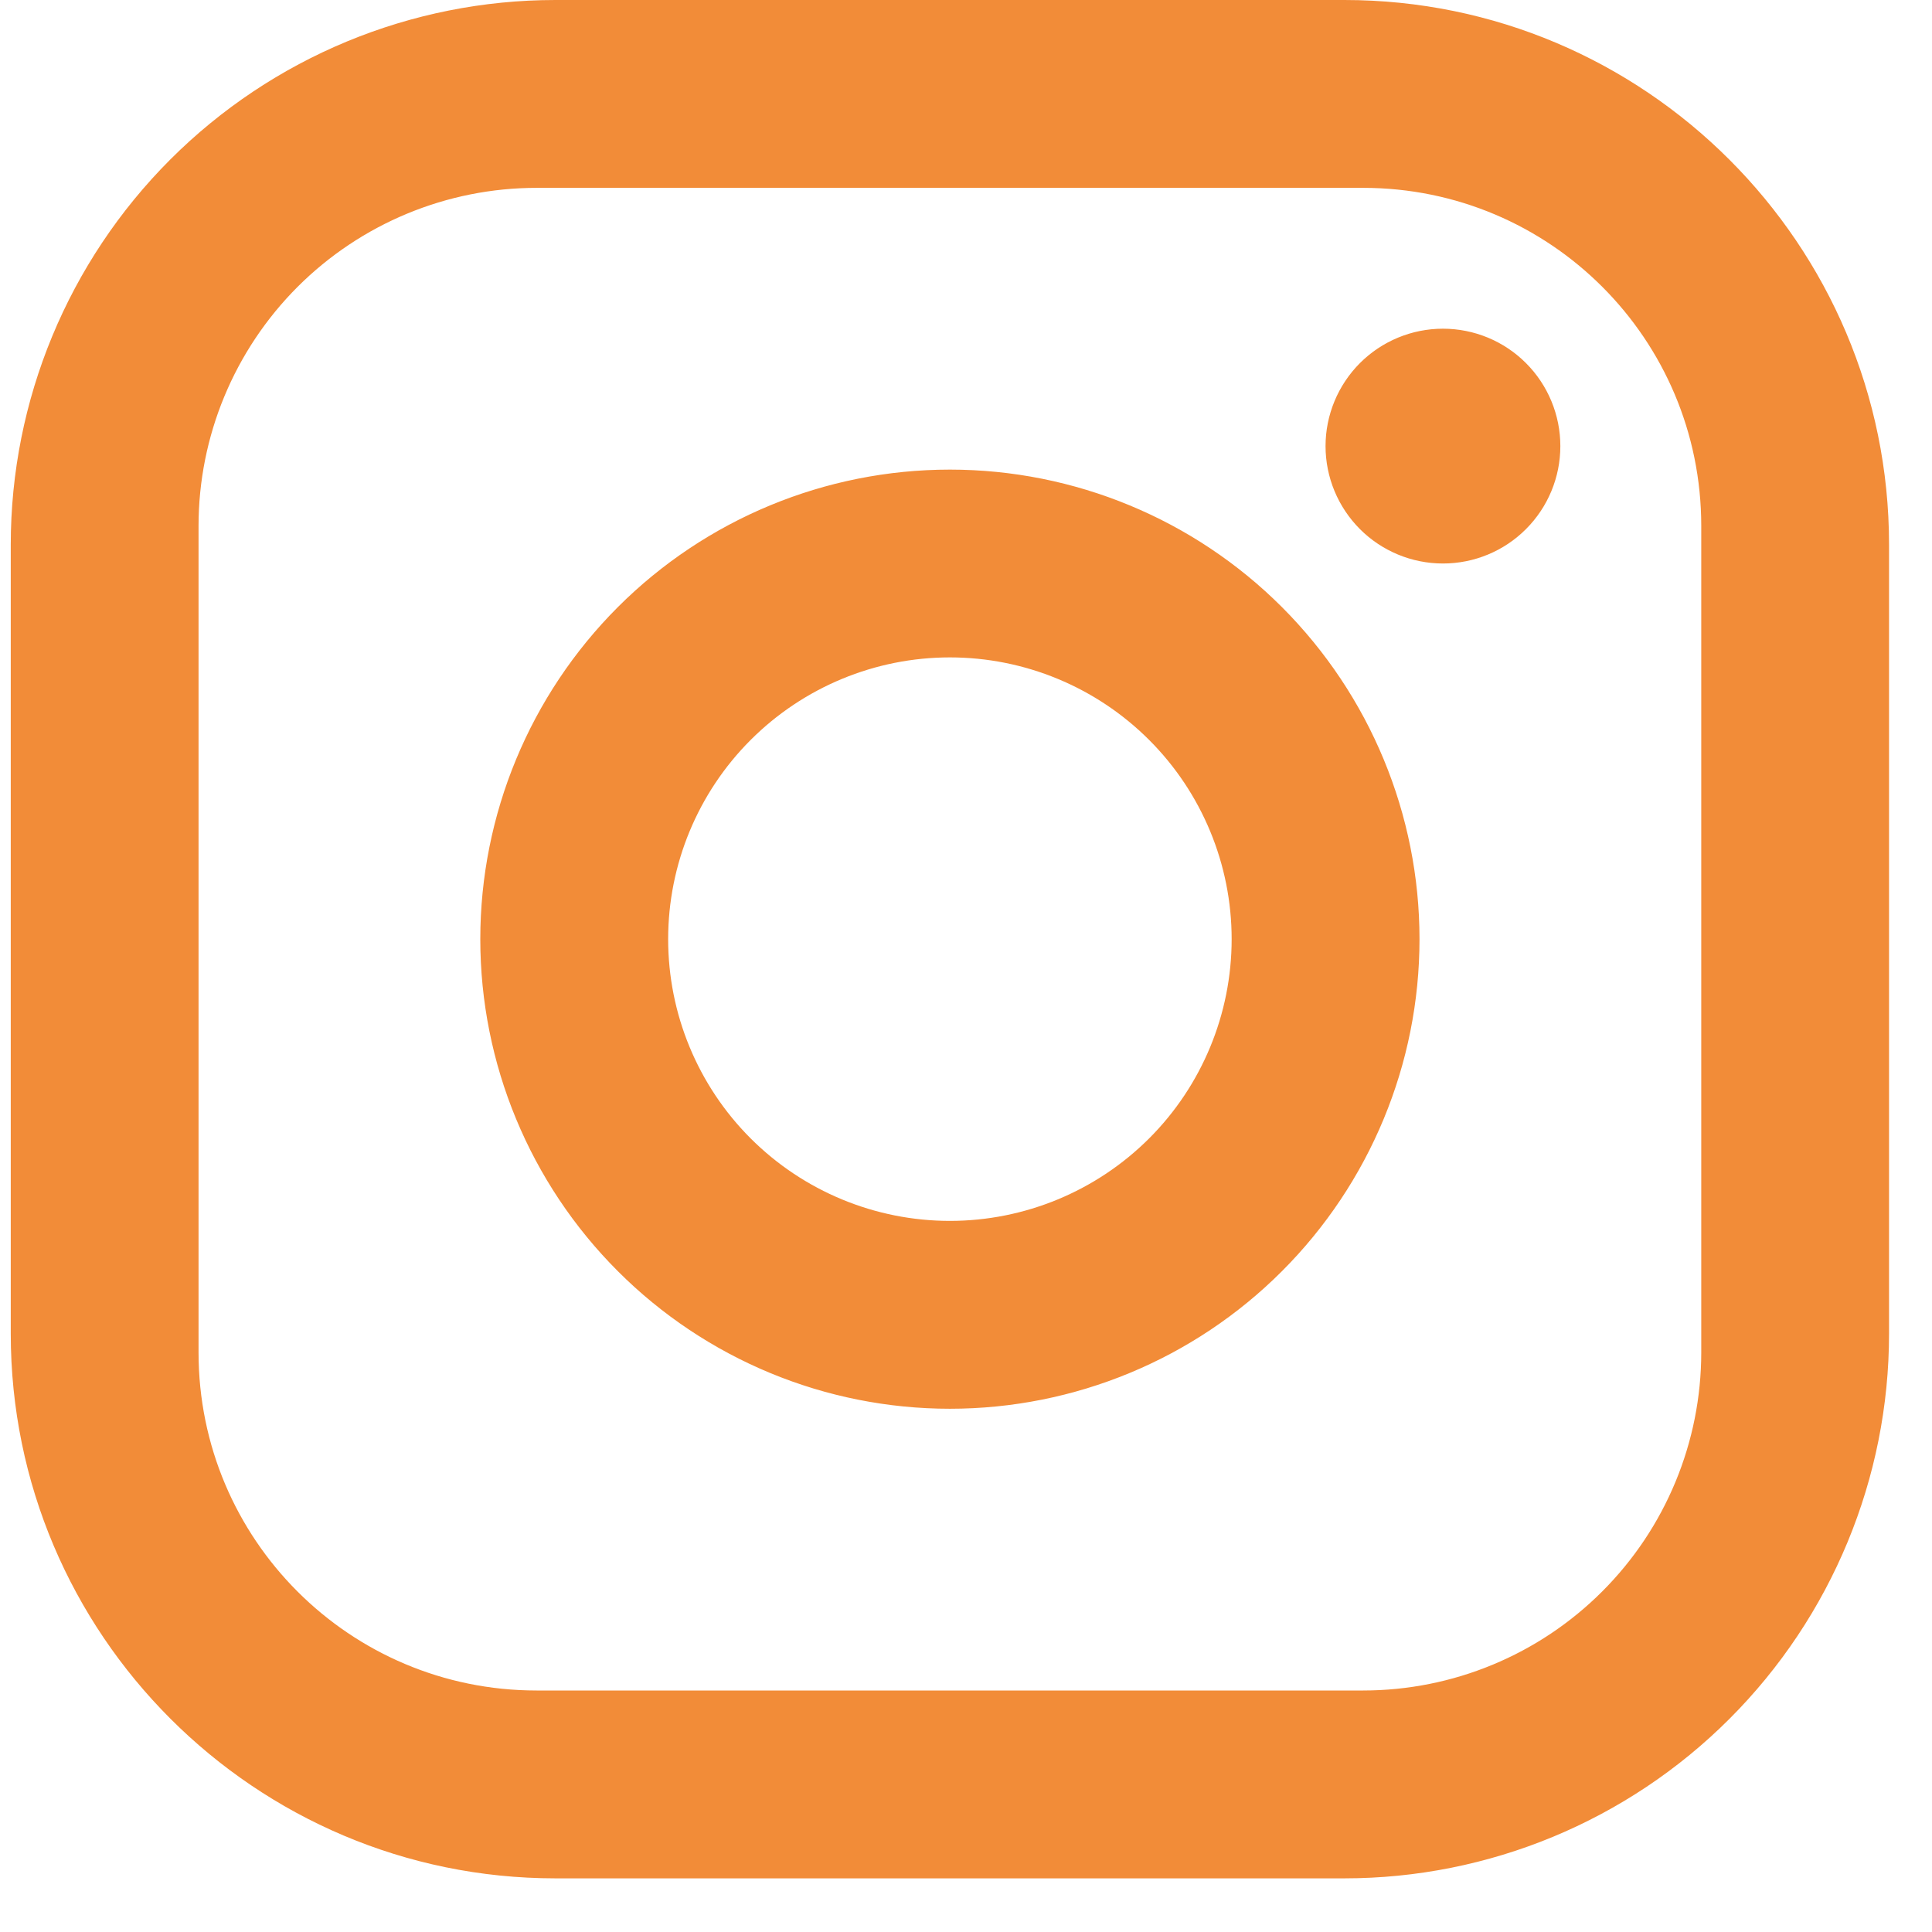
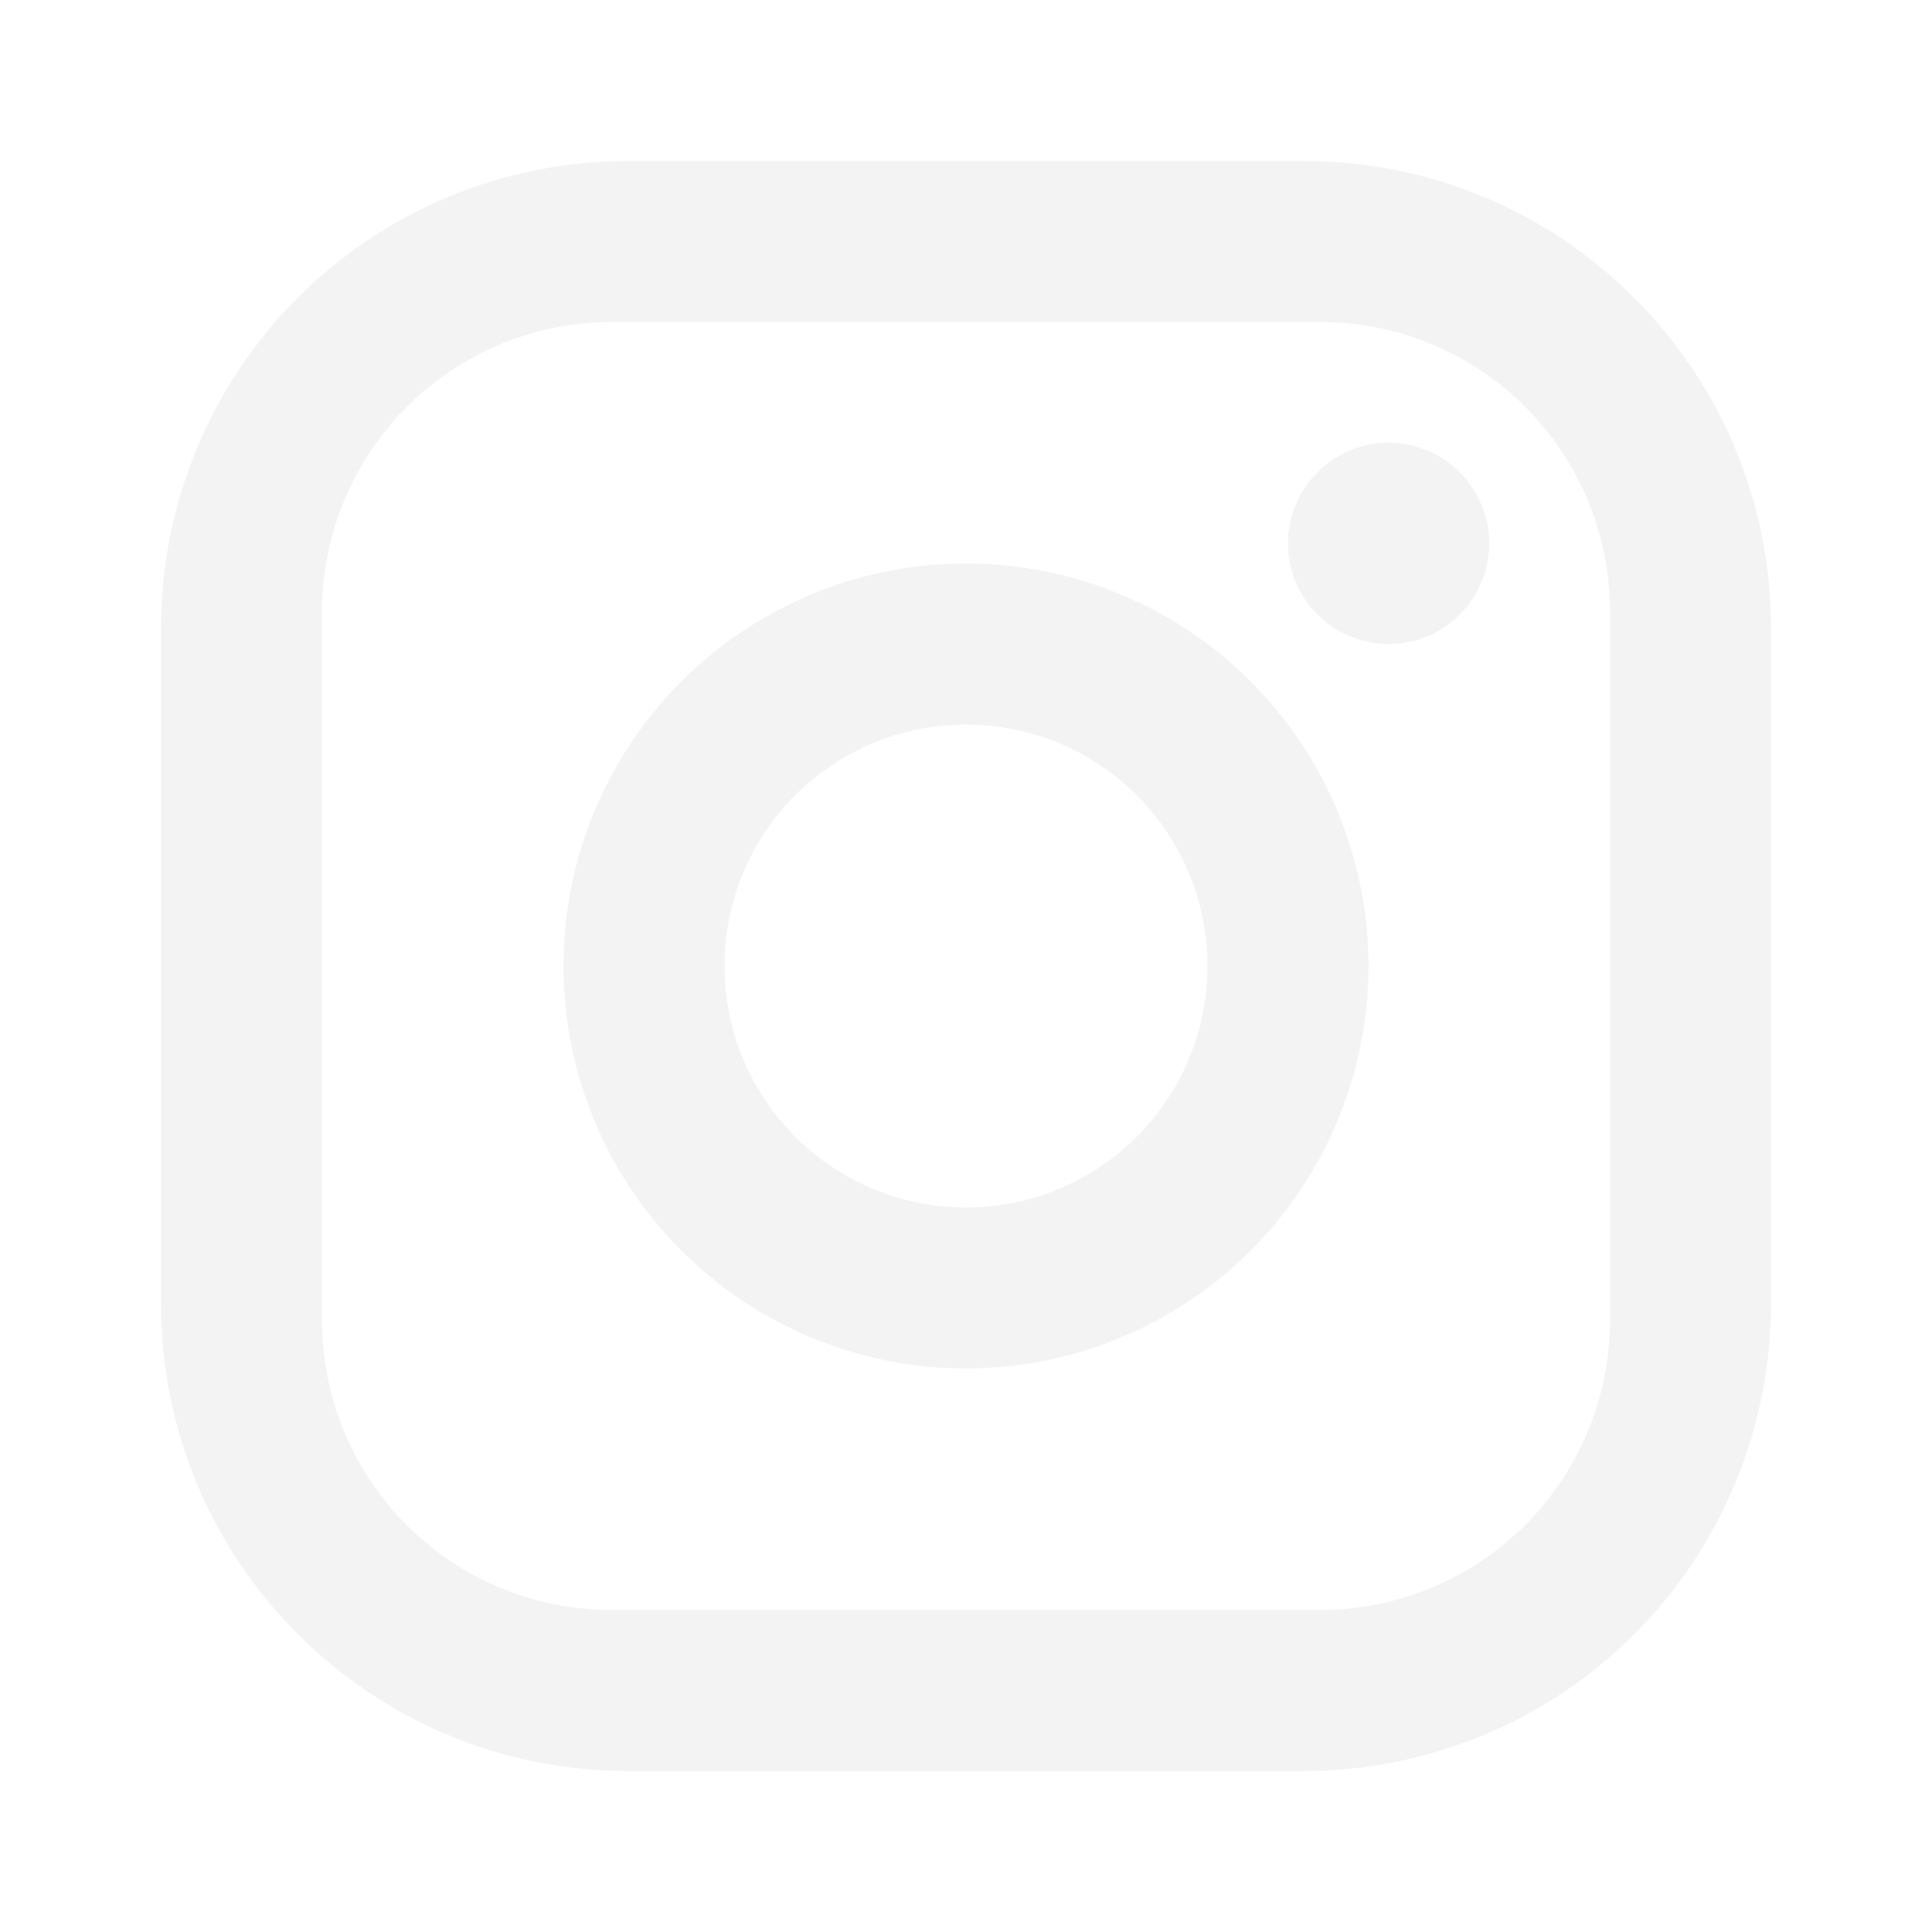
- <svg xmlns="http://www.w3.org/2000/svg" width="30" height="30" viewBox="0 0 30 30" fill="none">
-   <path d="M8.625 0H20.875C25.542 0 29.333 3.792 29.333 8.458V20.708C29.333 22.952 28.442 25.103 26.856 26.689C25.27 28.276 23.118 29.167 20.875 29.167H8.625C3.958 29.167 0.167 25.375 0.167 20.708V8.458C0.167 6.215 1.058 4.064 2.644 2.477C4.23 0.891 6.382 0 8.625 0ZM8.333 2.917C6.941 2.917 5.606 3.47 4.621 4.454C3.637 5.439 3.083 6.774 3.083 8.167V21C3.083 23.902 5.431 26.25 8.333 26.25H21.167C22.559 26.25 23.895 25.697 24.879 24.712C25.864 23.728 26.417 22.392 26.417 21V8.167C26.417 5.265 24.069 2.917 21.167 2.917H8.333ZM22.406 5.104C22.89 5.104 23.354 5.296 23.695 5.638C24.037 5.98 24.229 6.444 24.229 6.927C24.229 7.411 24.037 7.874 23.695 8.216C23.354 8.558 22.89 8.75 22.406 8.75C21.923 8.75 21.459 8.558 21.117 8.216C20.776 7.874 20.583 7.411 20.583 6.927C20.583 6.444 20.776 5.98 21.117 5.638C21.459 5.296 21.923 5.104 22.406 5.104ZM14.75 7.292C16.684 7.292 18.539 8.06 19.906 9.427C21.273 10.795 22.042 12.649 22.042 14.583C22.042 16.517 21.273 18.372 19.906 19.739C18.539 21.107 16.684 21.875 14.75 21.875C12.816 21.875 10.961 21.107 9.594 19.739C8.227 18.372 7.458 16.517 7.458 14.583C7.458 12.649 8.227 10.795 9.594 9.427C10.961 8.06 12.816 7.292 14.75 7.292ZM14.75 10.208C13.59 10.208 12.477 10.669 11.656 11.49C10.836 12.31 10.375 13.423 10.375 14.583C10.375 15.744 10.836 16.857 11.656 17.677C12.477 18.497 13.59 18.958 14.75 18.958C15.91 18.958 17.023 18.497 17.844 17.677C18.664 16.857 19.125 15.744 19.125 14.583C19.125 13.423 18.664 12.31 17.844 11.49C17.023 10.669 15.91 10.208 14.75 10.208Z" fill="#F28C38" />
+ <svg xmlns="http://www.w3.org/2000/svg" width="35" height="35" viewBox="0 0 35 35" fill="none">
+   <path d="M11.375 2.917H23.625C28.291 2.917 32.083 6.708 32.083 11.375V23.625C32.083 25.868 31.192 28.02 29.606 29.606C28.02 31.192 25.868 32.083 23.625 32.083H11.375C6.708 32.083 2.917 28.291 2.917 23.625V11.375C2.917 9.132 3.808 6.98 5.394 5.394C6.98 3.808 9.132 2.917 11.375 2.917ZM11.083 5.833C9.691 5.833 8.355 6.386 7.371 7.371C6.386 8.355 5.833 9.691 5.833 11.083V23.916C5.833 26.819 8.181 29.166 11.083 29.166H23.916C25.309 29.166 26.644 28.613 27.629 27.629C28.613 26.644 29.166 25.309 29.166 23.916V11.083C29.166 8.181 26.819 5.833 23.916 5.833H11.083ZM25.156 8.021C25.64 8.021 26.103 8.213 26.445 8.555C26.787 8.896 26.979 9.36 26.979 9.844C26.979 10.327 26.787 10.791 26.445 11.133C26.103 11.474 25.64 11.666 25.156 11.666C24.673 11.666 24.209 11.474 23.867 11.133C23.525 10.791 23.333 10.327 23.333 9.844C23.333 9.36 23.525 8.896 23.867 8.555C24.209 8.213 24.673 8.021 25.156 8.021ZM17.5 10.208C19.434 10.208 21.288 10.976 22.656 12.344C24.023 13.711 24.791 15.566 24.791 17.5C24.791 19.434 24.023 21.288 22.656 22.656C21.288 24.023 19.434 24.791 17.5 24.791C15.566 24.791 13.711 24.023 12.344 22.656C10.976 21.288 10.208 19.434 10.208 17.5C10.208 15.566 10.976 13.711 12.344 12.344C13.711 10.976 15.566 10.208 17.5 10.208ZM17.5 13.125C16.34 13.125 15.227 13.586 14.406 14.406C13.586 15.227 13.125 16.34 13.125 17.5C13.125 18.66 13.586 19.773 14.406 20.593C15.227 21.414 16.34 21.875 17.5 21.875C18.66 21.875 19.773 21.414 20.593 20.593C21.414 19.773 21.875 18.66 21.875 17.5C21.875 16.34 21.414 15.227 20.593 14.406C19.773 13.586 18.66 13.125 17.5 13.125Z" fill="#F3F3F3" />
</svg>
